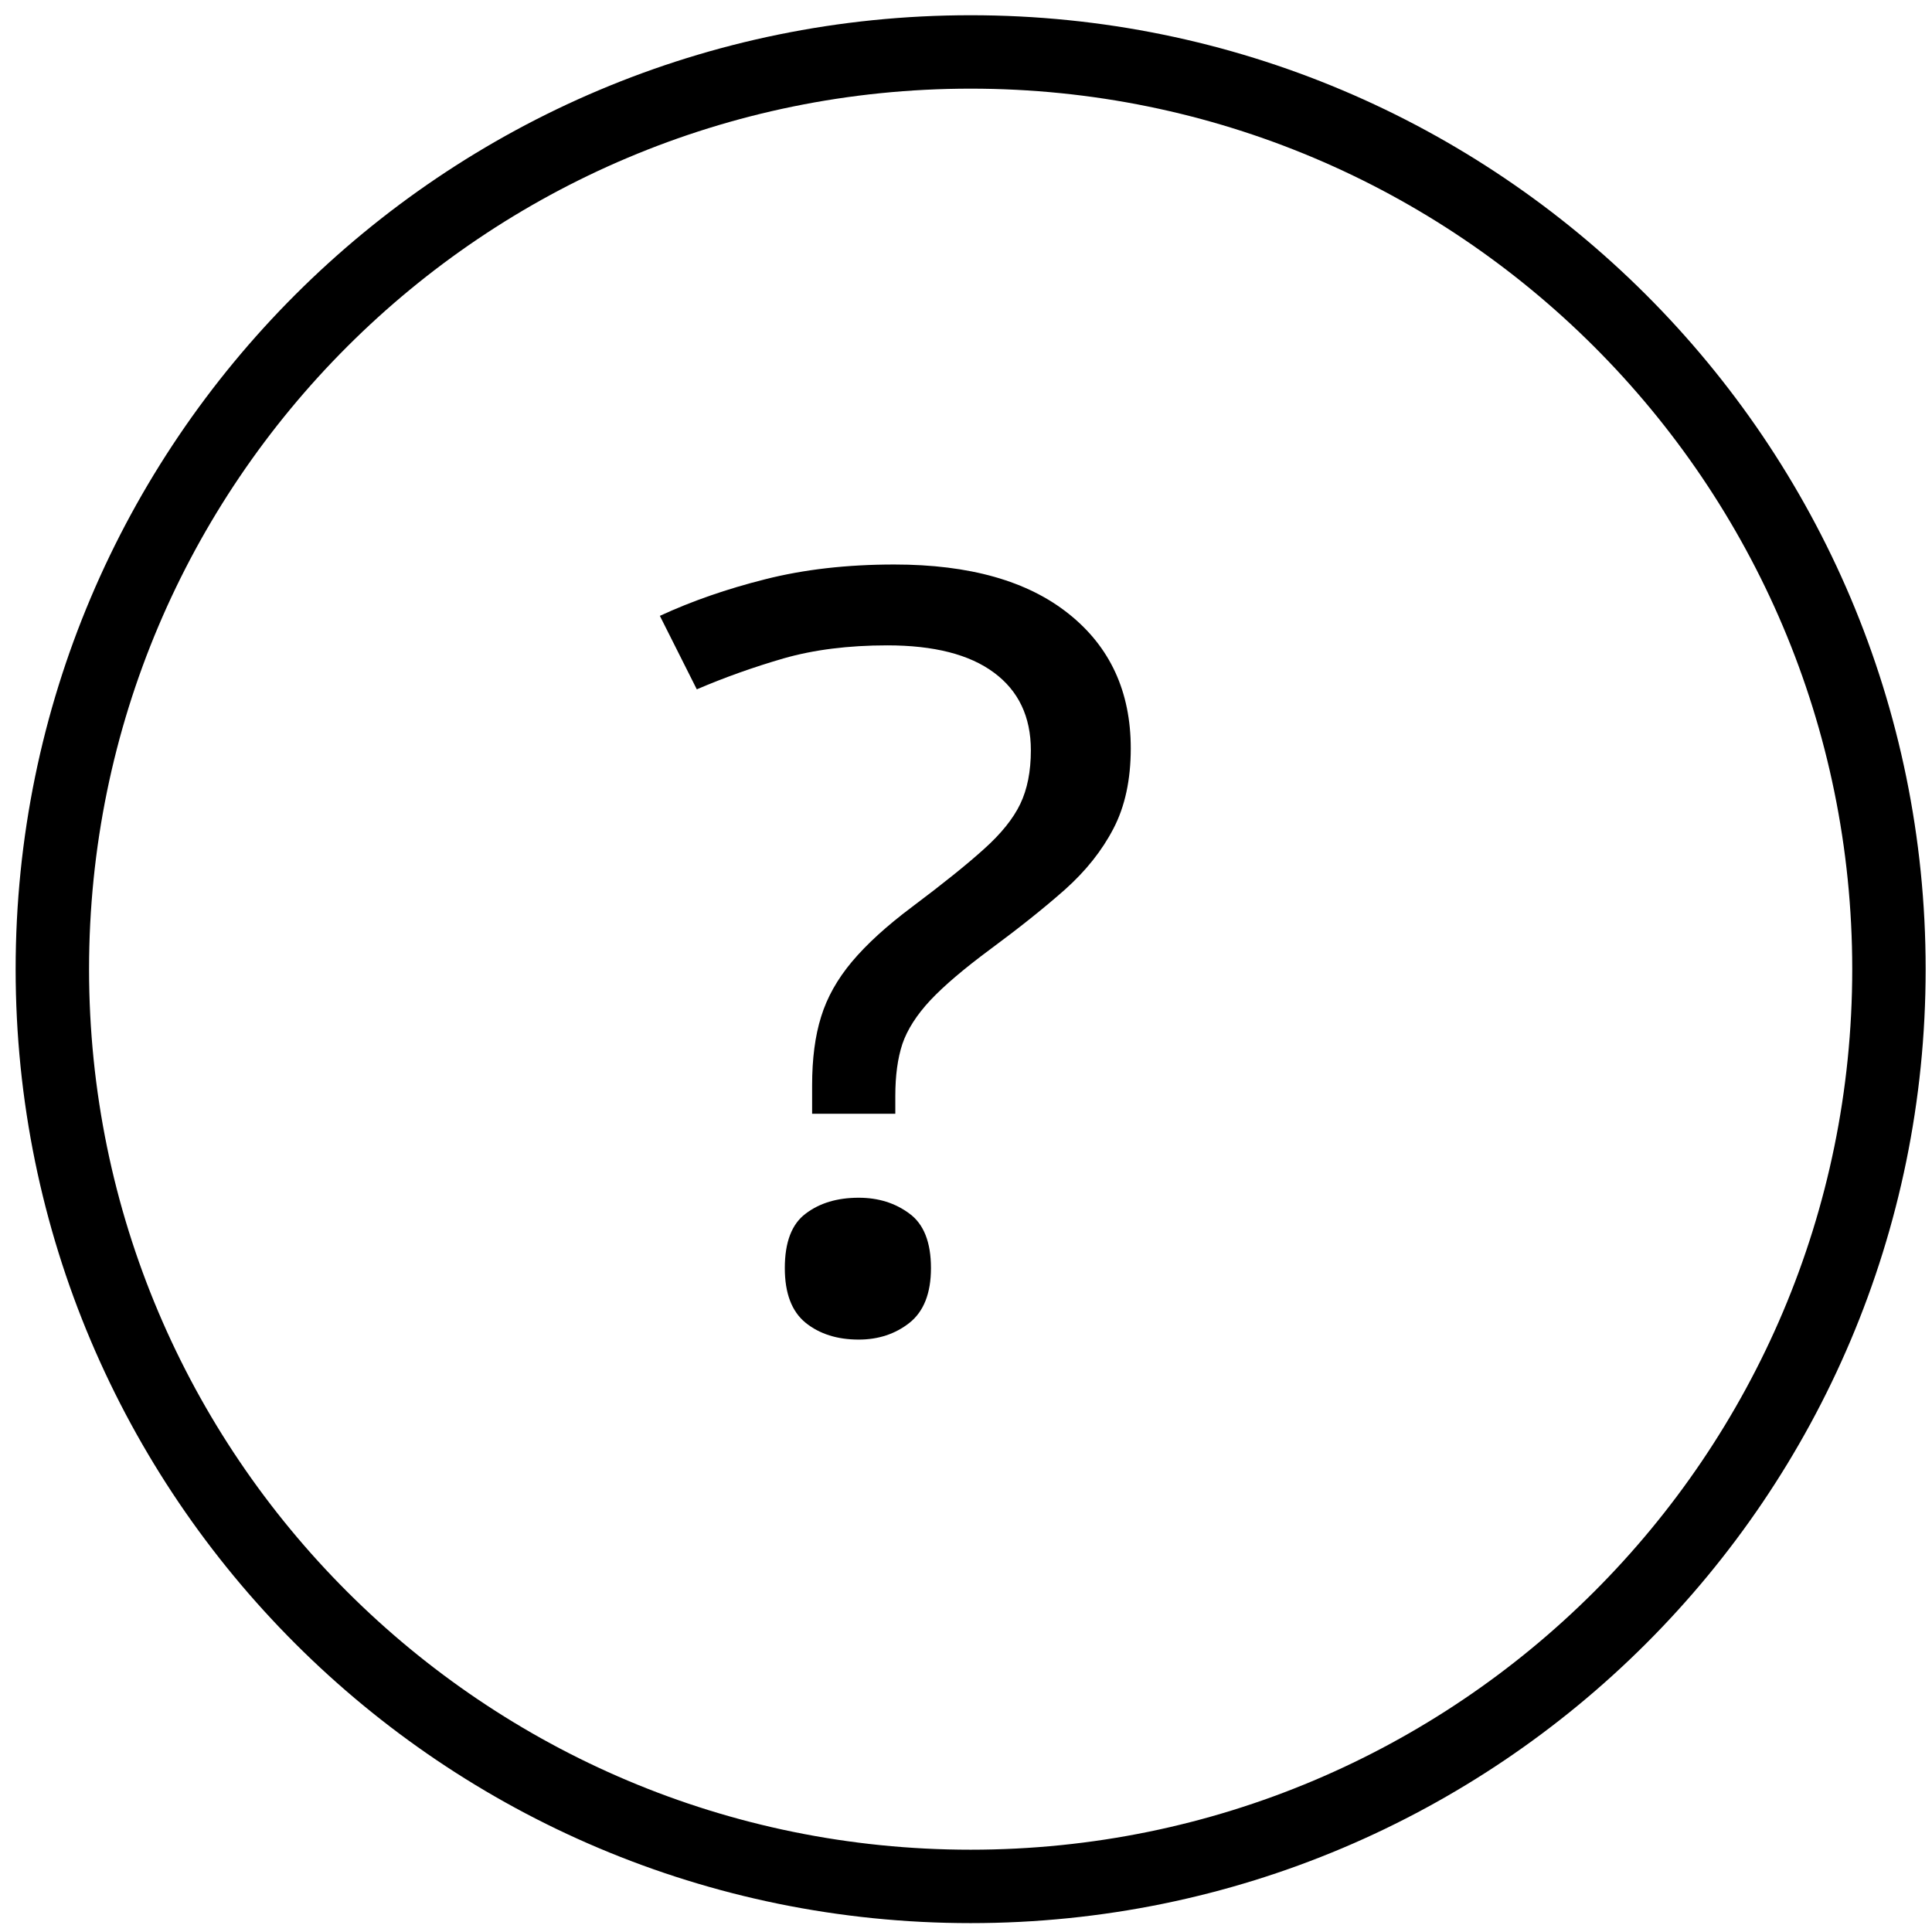
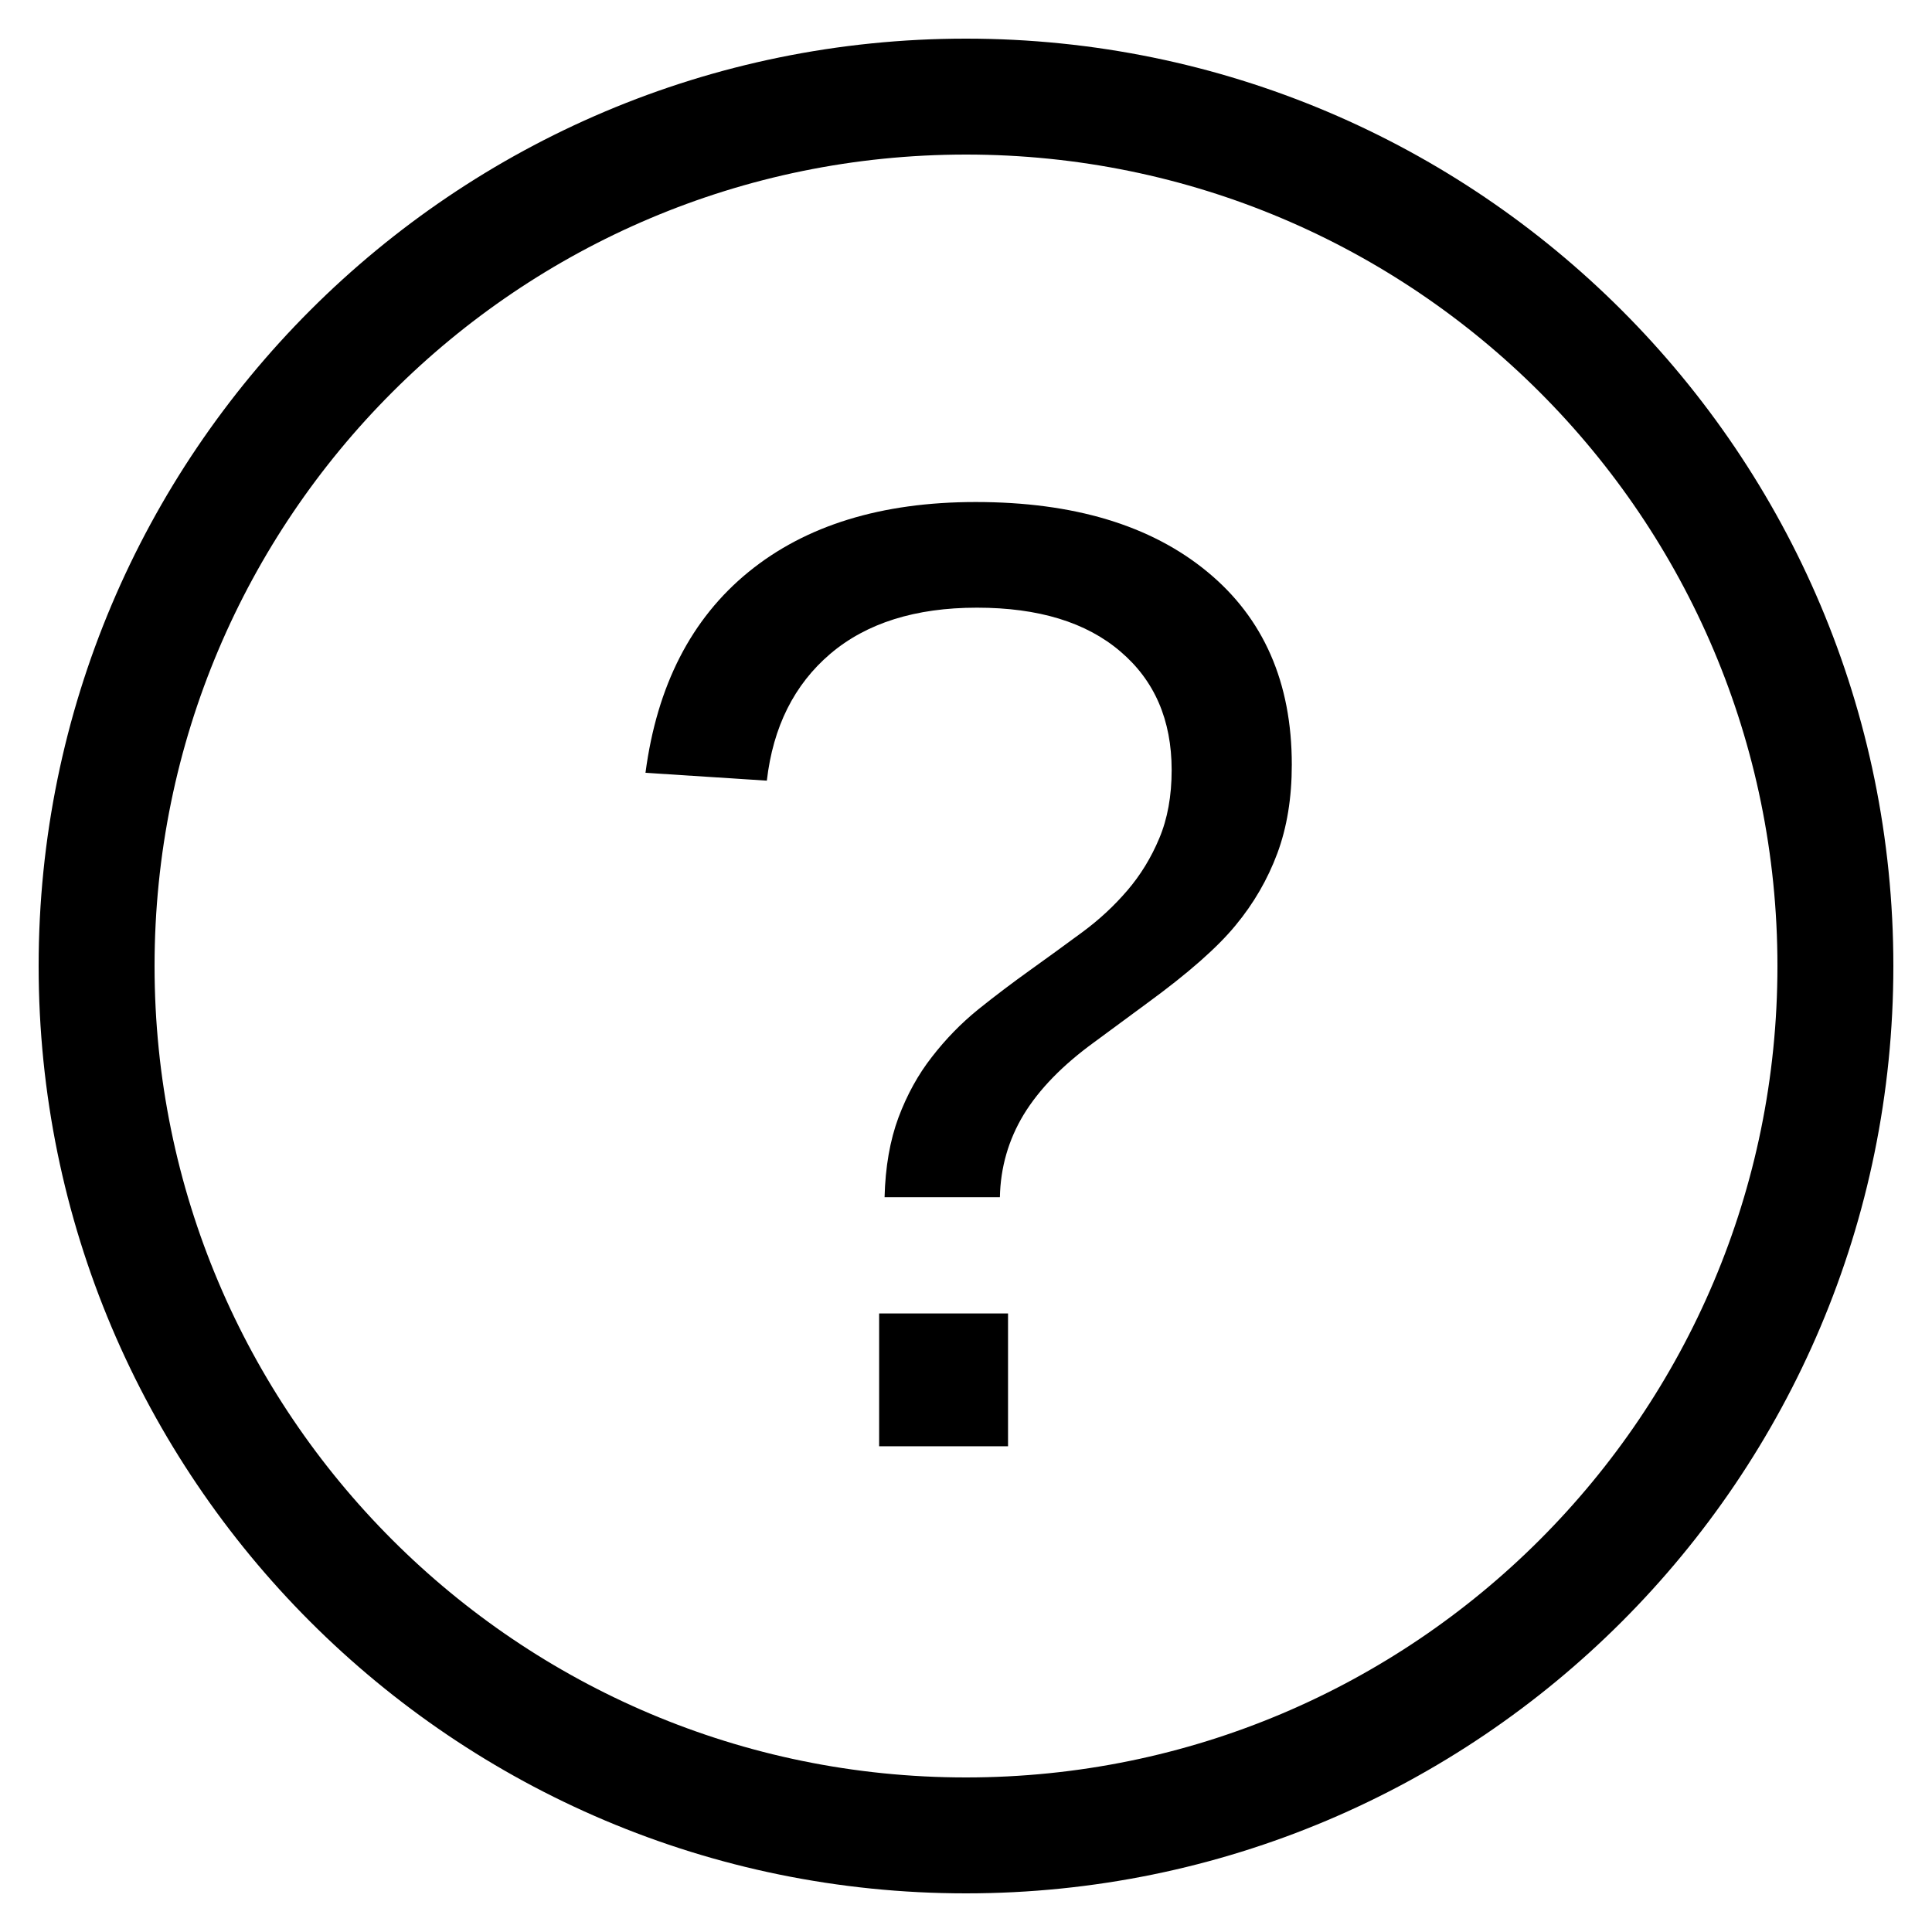
- <svg xmlns="http://www.w3.org/2000/svg" width="100" height="100" viewBox="0 0 100 100" version="1.1" id="svg5">
-   <defs id="defs2" />
-   <g id="layer1" transform="translate(189.1905,120.8055)">
-     <ellipse style="fill:none;fill-rule:evenodd;stroke:#000000;stroke-width:3.8;stroke-dasharray:none;stroke-opacity:1" id="path21604" cx="-138.95" cy="-70.641" rx="47.531" ry="47.476" />
-     <text xml:space="preserve" style="font-style:normal;font-variant:normal;font-weight:normal;font-stretch:normal;font-size:57.847px;line-height:0.45;font-family:sans-serif;-inkscape-font-specification:sans-serif;stroke-width:6.198" x="-146.391" y="-55.582" id="text23903" transform="scale(1.064054,0.9398023)">
-       <tspan id="tspan23901" style="font-style:normal;font-variant:normal;font-weight:normal;font-stretch:normal;font-family:sans-serif;-inkscape-font-specification:sans-serif;stroke-width:6.198" x="-146.391" y="-55.582">?</tspan>
-     </text>
-   </g>
+ <svg xmlns="http://www.w3.org/2000/svg" width="100" height="100" viewBox="0 0 100 100">
+   <circle cx="50" cy="50" r="45" stroke="black" stroke-width="6" fill="none" />
+   <text x="50" y="55" dominant-baseline="middle" text-anchor="middle" font-size="70" font-family="Arial" fill="black">?</text>
</svg>
